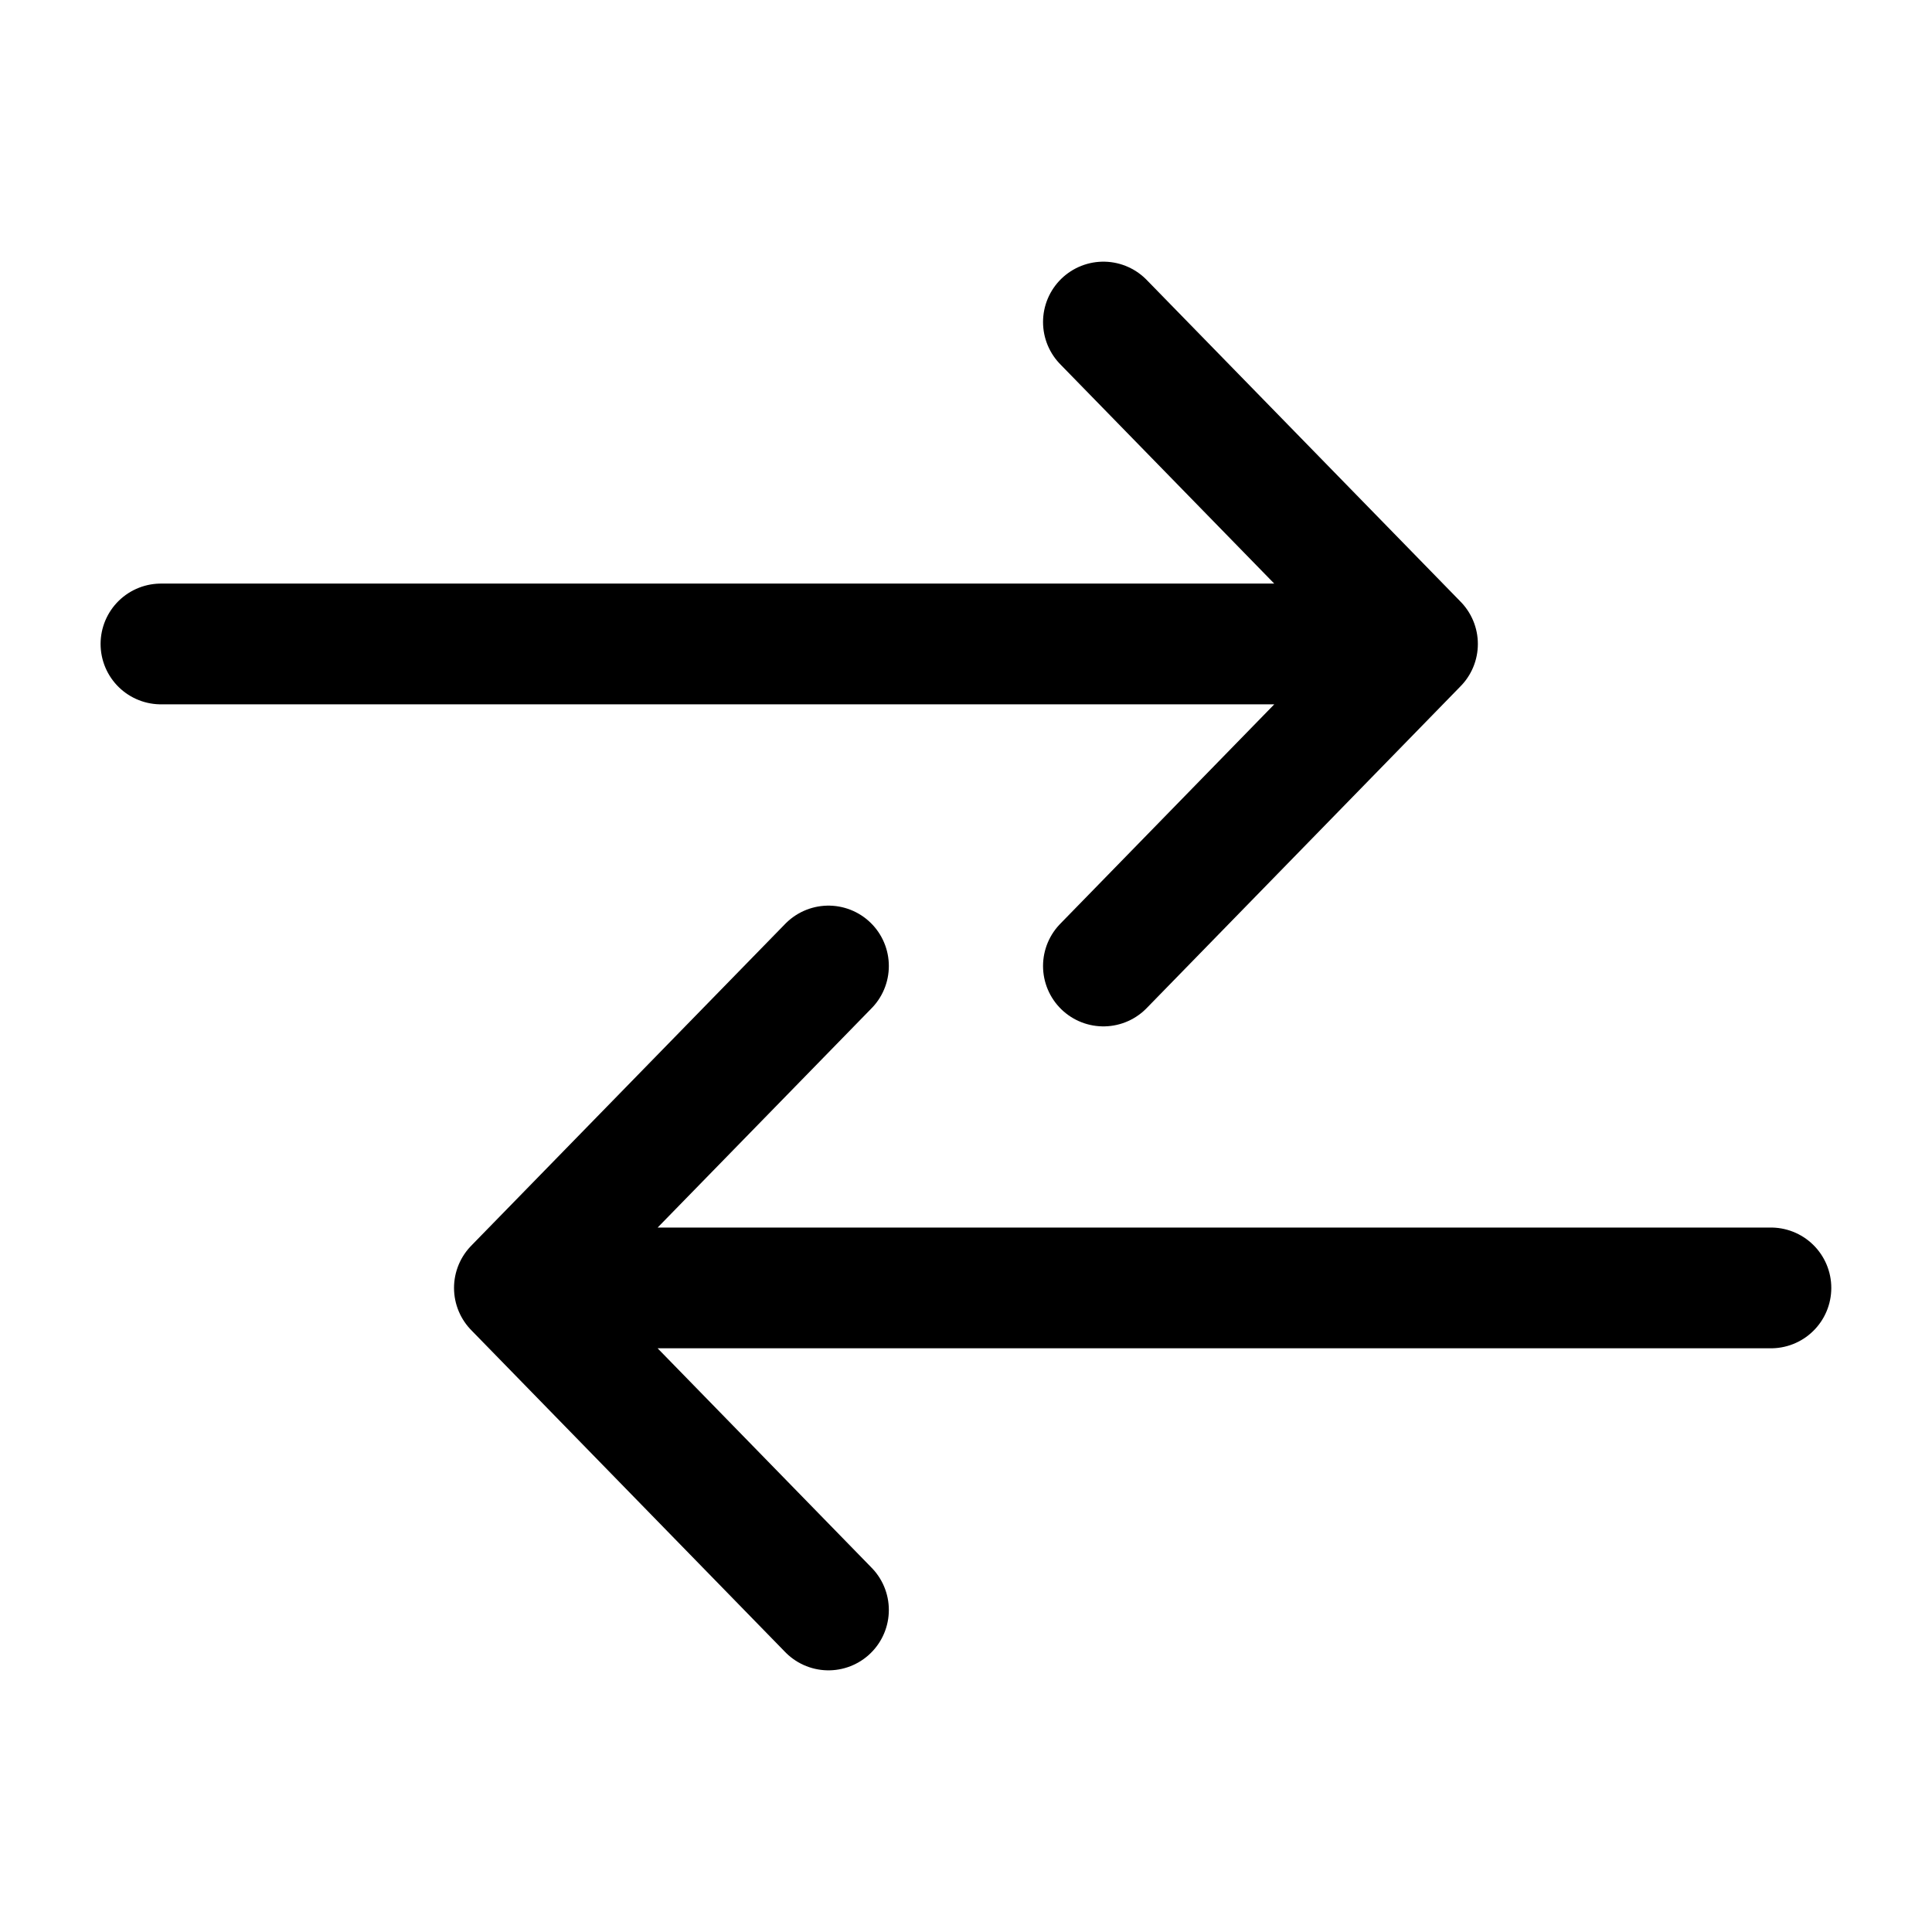
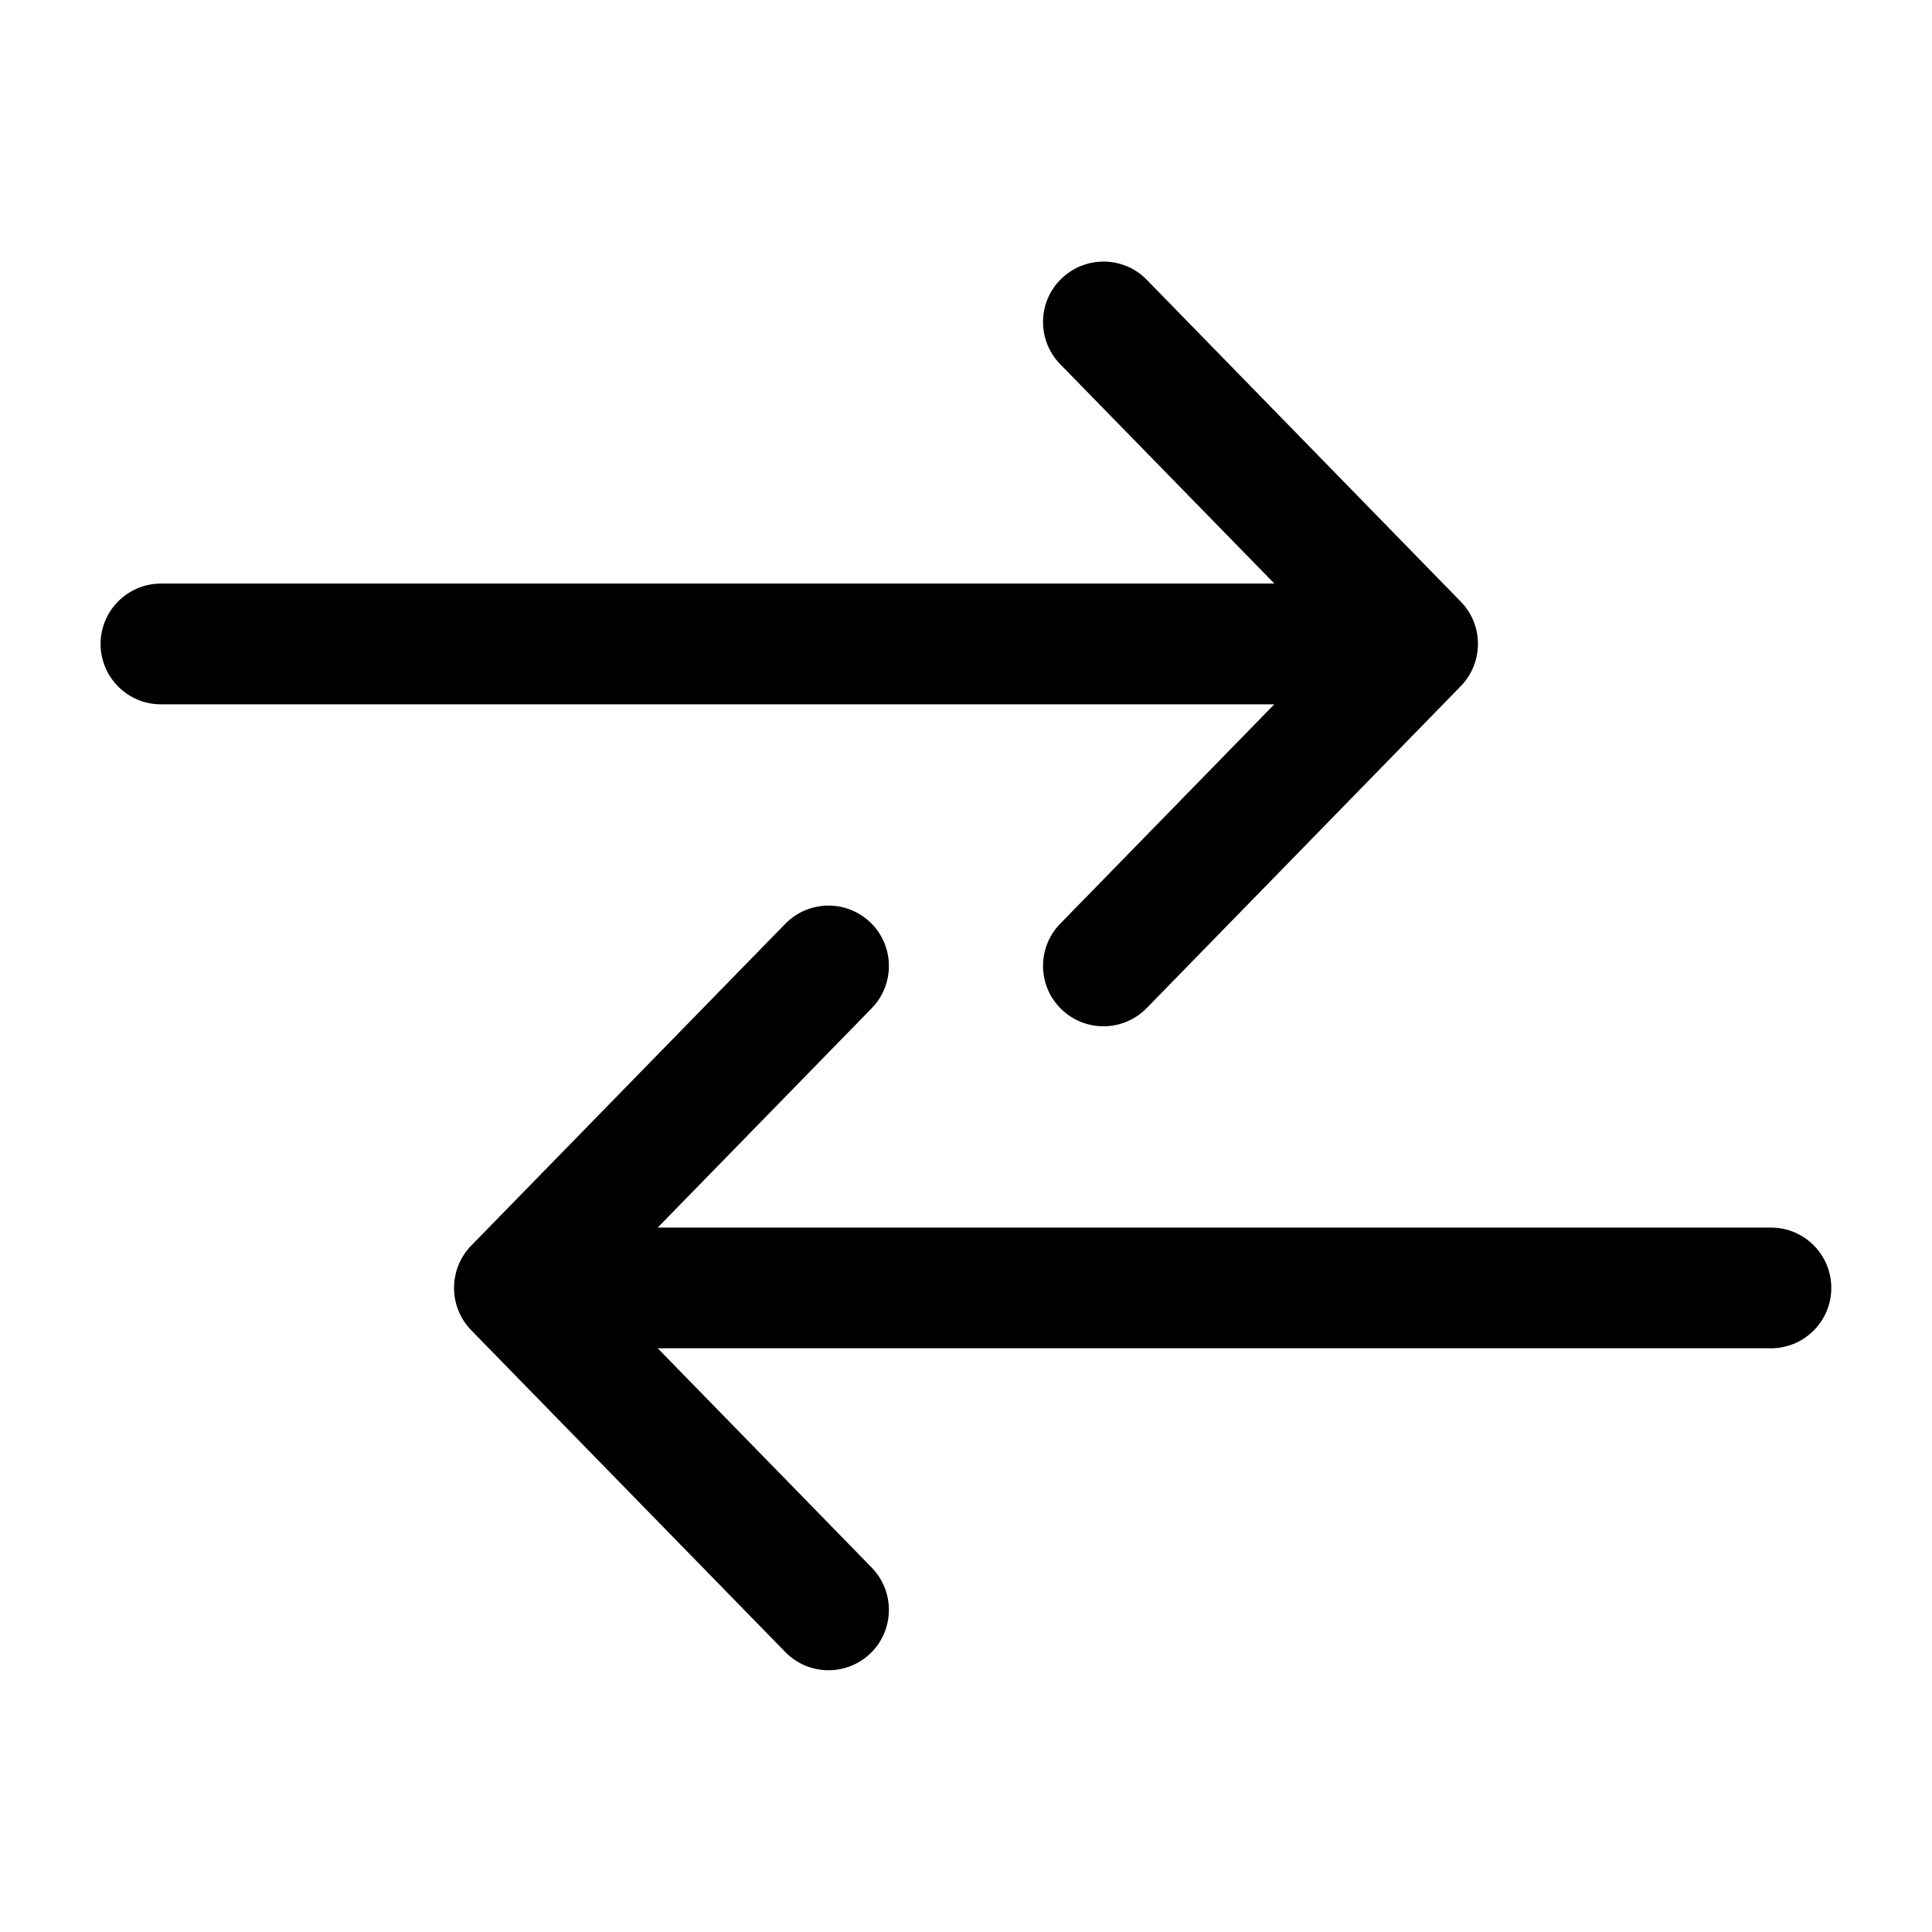
<svg xmlns="http://www.w3.org/2000/svg" width="16" height="16" viewBox="0 0 16 16" fill="none">
-   <path d="M14.666 10.666H4.26M4.26 10.666L6.861 8M4.26 10.666L6.861 13.333M1.333 5.333H11.739M11.739 5.333L9.138 2.667M11.739 5.333L9.138 8" stroke="currentColor" stroke-linecap="round" stroke-linejoin="round" />
+   <path d="M6.504 7.65C6.697 7.453 7.013 7.449 7.211 7.642C7.408 7.834 7.412 8.151 7.22 8.349L5.447 10.166H14.666C14.942 10.166 15.166 10.39 15.166 10.666C15.166 10.942 14.942 11.166 14.666 11.166H5.447L7.22 12.983C7.412 13.181 7.408 13.498 7.211 13.69C7.013 13.883 6.697 13.879 6.504 13.682L3.902 11.016C3.713 10.821 3.713 10.511 3.902 10.316L6.504 7.65ZM8.789 2.309C8.987 2.116 9.303 2.119 9.496 2.316L12.098 4.983C12.287 5.177 12.287 5.487 12.098 5.682L9.496 8.349C9.303 8.546 8.987 8.55 8.789 8.357C8.591 8.165 8.587 7.848 8.78 7.65L10.553 5.833H1.333C1.057 5.833 0.833 5.609 0.833 5.333C0.833 5.057 1.057 4.833 1.333 4.833H10.554L8.78 3.016C8.587 2.818 8.591 2.501 8.789 2.309Z" fill="currentColor" />
</svg>
